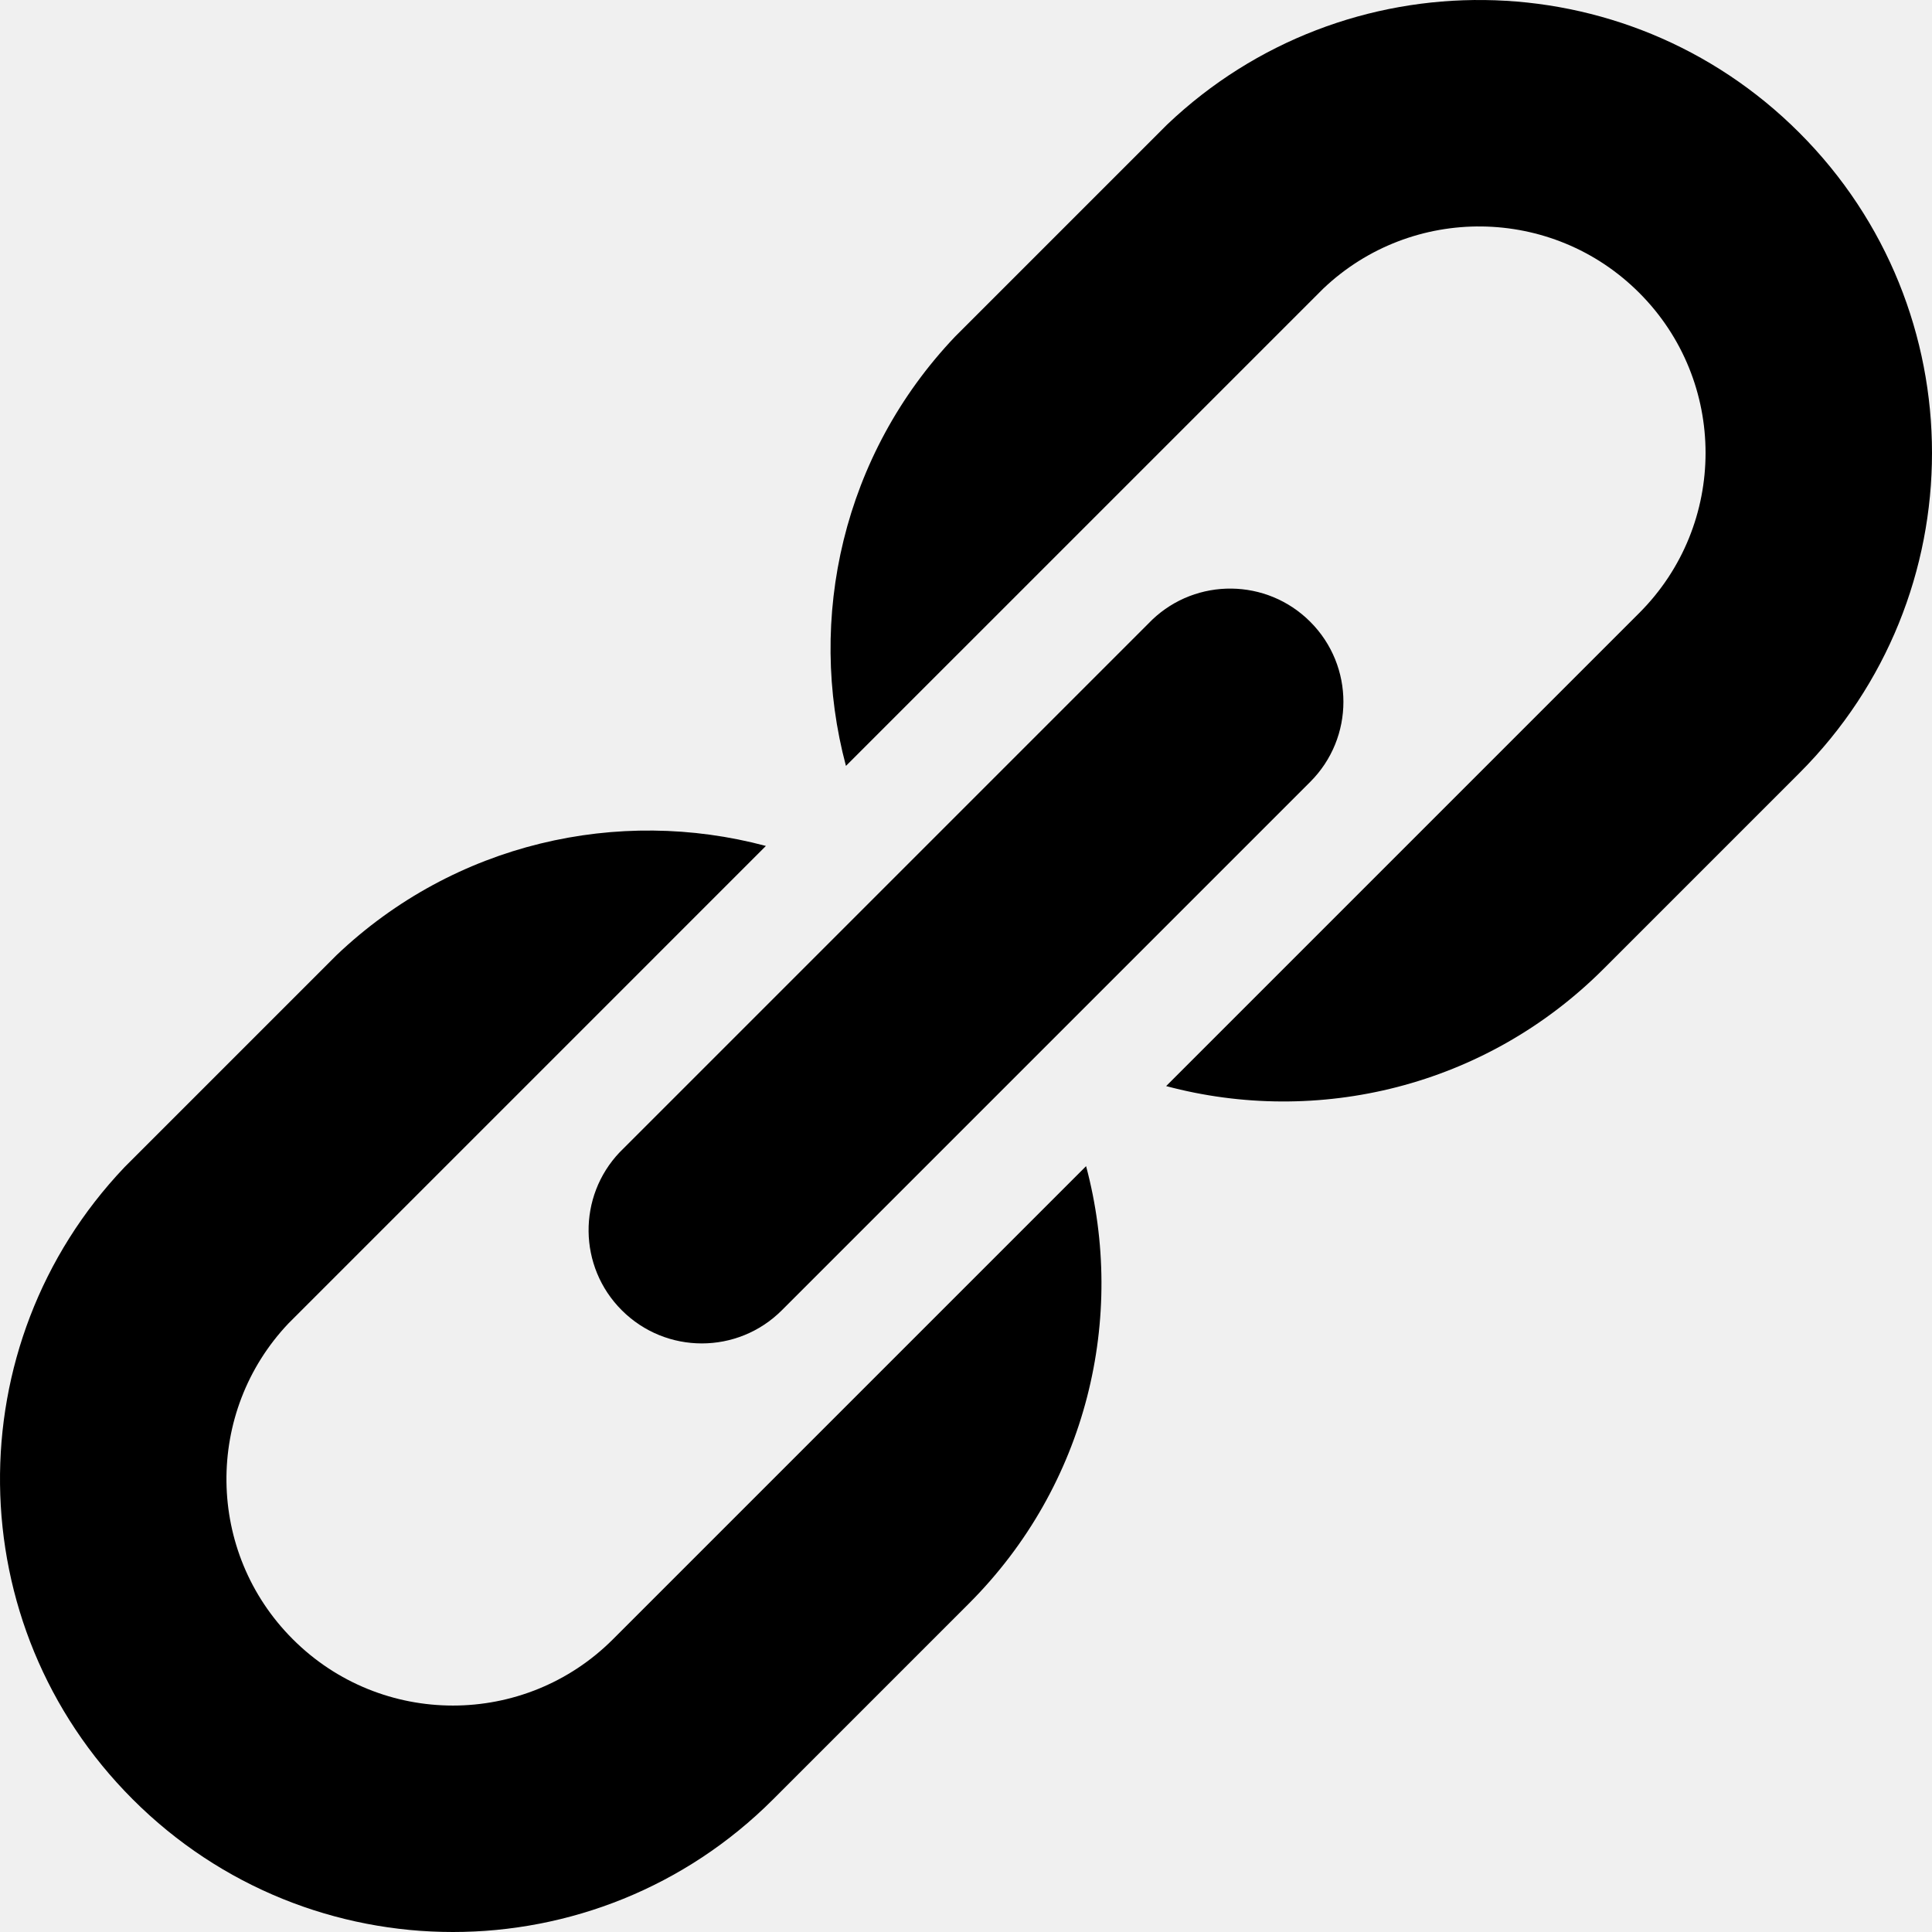
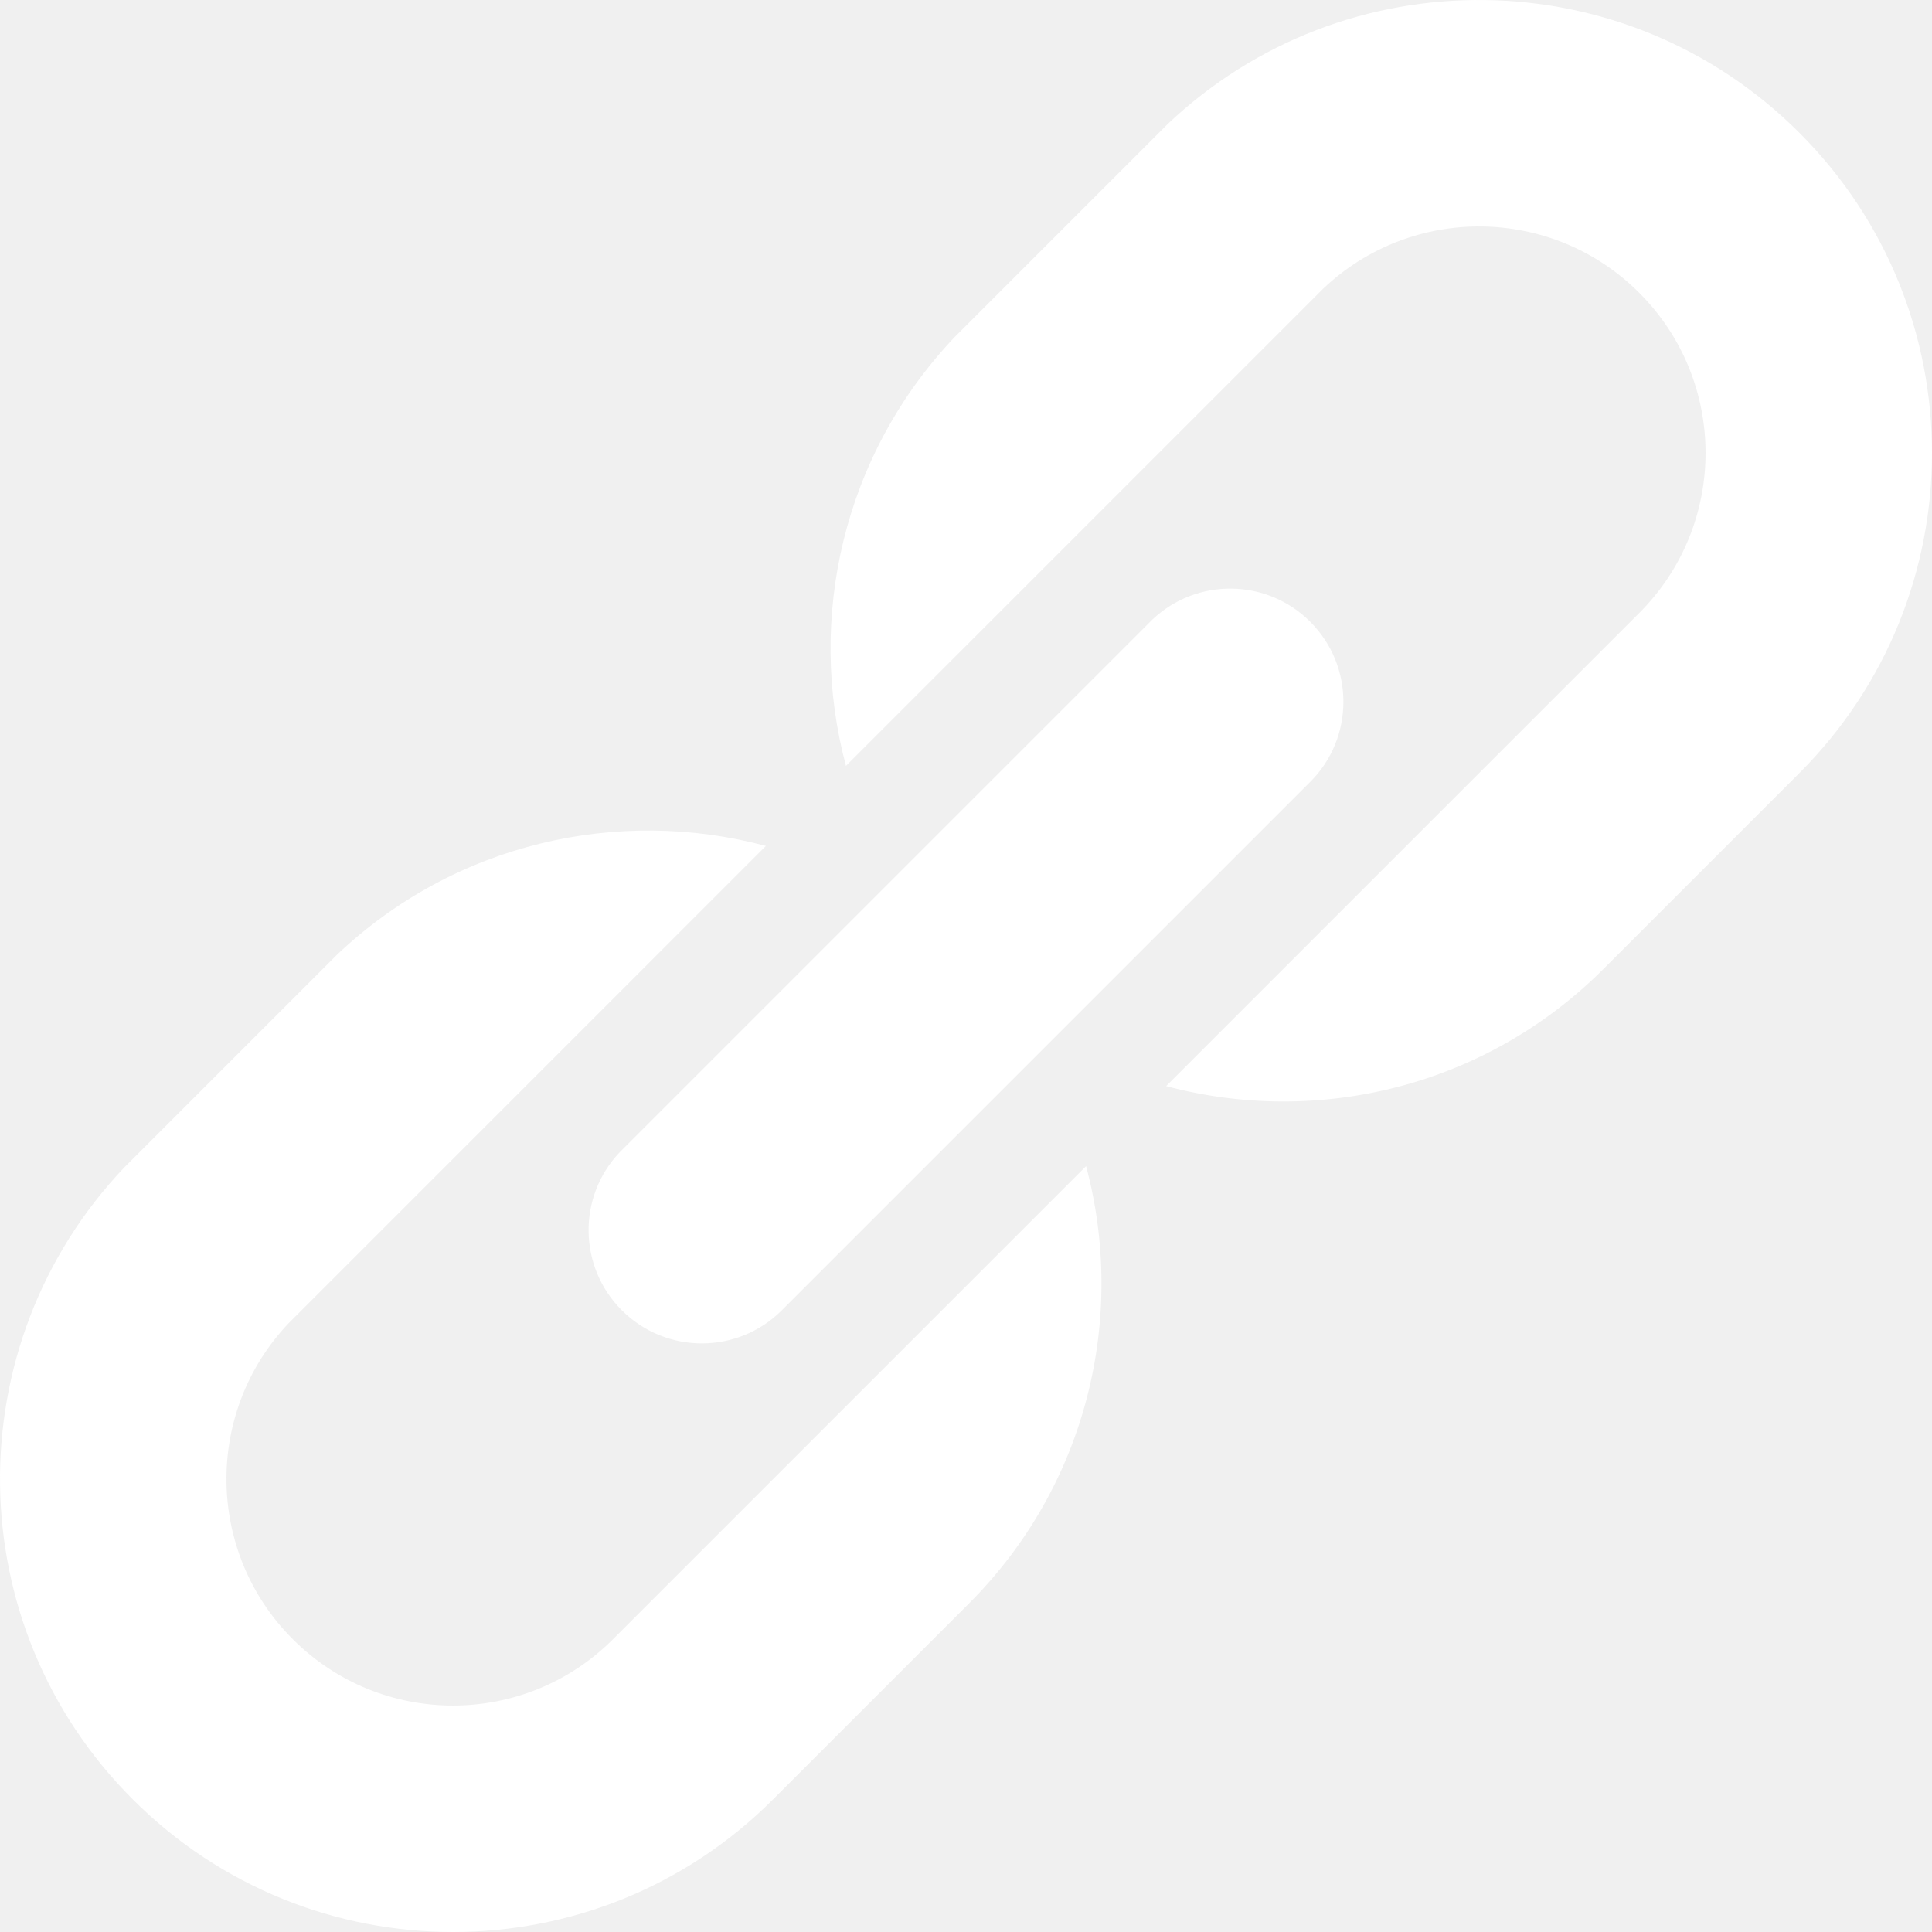
- <svg xmlns="http://www.w3.org/2000/svg" id="Capa_1" enable-background="new 0 0 512 512" height="512" viewBox="0 0 512 512" width="512">
+ <svg xmlns="http://www.w3.org/2000/svg" id="Capa_1" fill="white" enable-background="new 0 0 512 512" height="512" viewBox="0 0 512 512" width="512">
  <g>
    <path d="m162.457 434.408c-23.427 23.444-61.433 23.444-84.861 0-23.075-23.059-23.443-60.249-1.088-83.757l126.465-126.465c-39.112-10.458-82.481-.832-113.748 28.904l-56.231 56.231c-44.711 47.015-43.975 121.395 2.176 167.514 46.855 46.887 122.867 46.887 169.722 0l51.846-51.846c31.425-31.404 41.785-75.905 31.086-115.947z" />
    <path d="m476.835 35.17c-46.119-46.151-120.499-46.887-167.514-2.176l-56.231 56.231c-29.735 31.268-39.361 74.637-28.904 113.748l126.465-126.465c23.508-22.355 60.697-21.987 83.757 1.088 23.444 23.428 23.443 61.433 0 84.861l-125.367 125.367c40.042 10.699 84.543.34 115.947-31.086l51.846-51.846c46.888-46.855 46.888-122.867.001-169.722z" />
    <path d="m164.774 347.228c11.714 11.722 30.717 11.722 42.43 0l140.023-140.023c11.722-11.714 11.722-30.717 0-42.43-11.53-11.538-30.125-11.722-41.878-.544l-141.12 141.12c-11.177 11.752-10.993 30.347.545 41.877z" />
  </g>
</svg>
